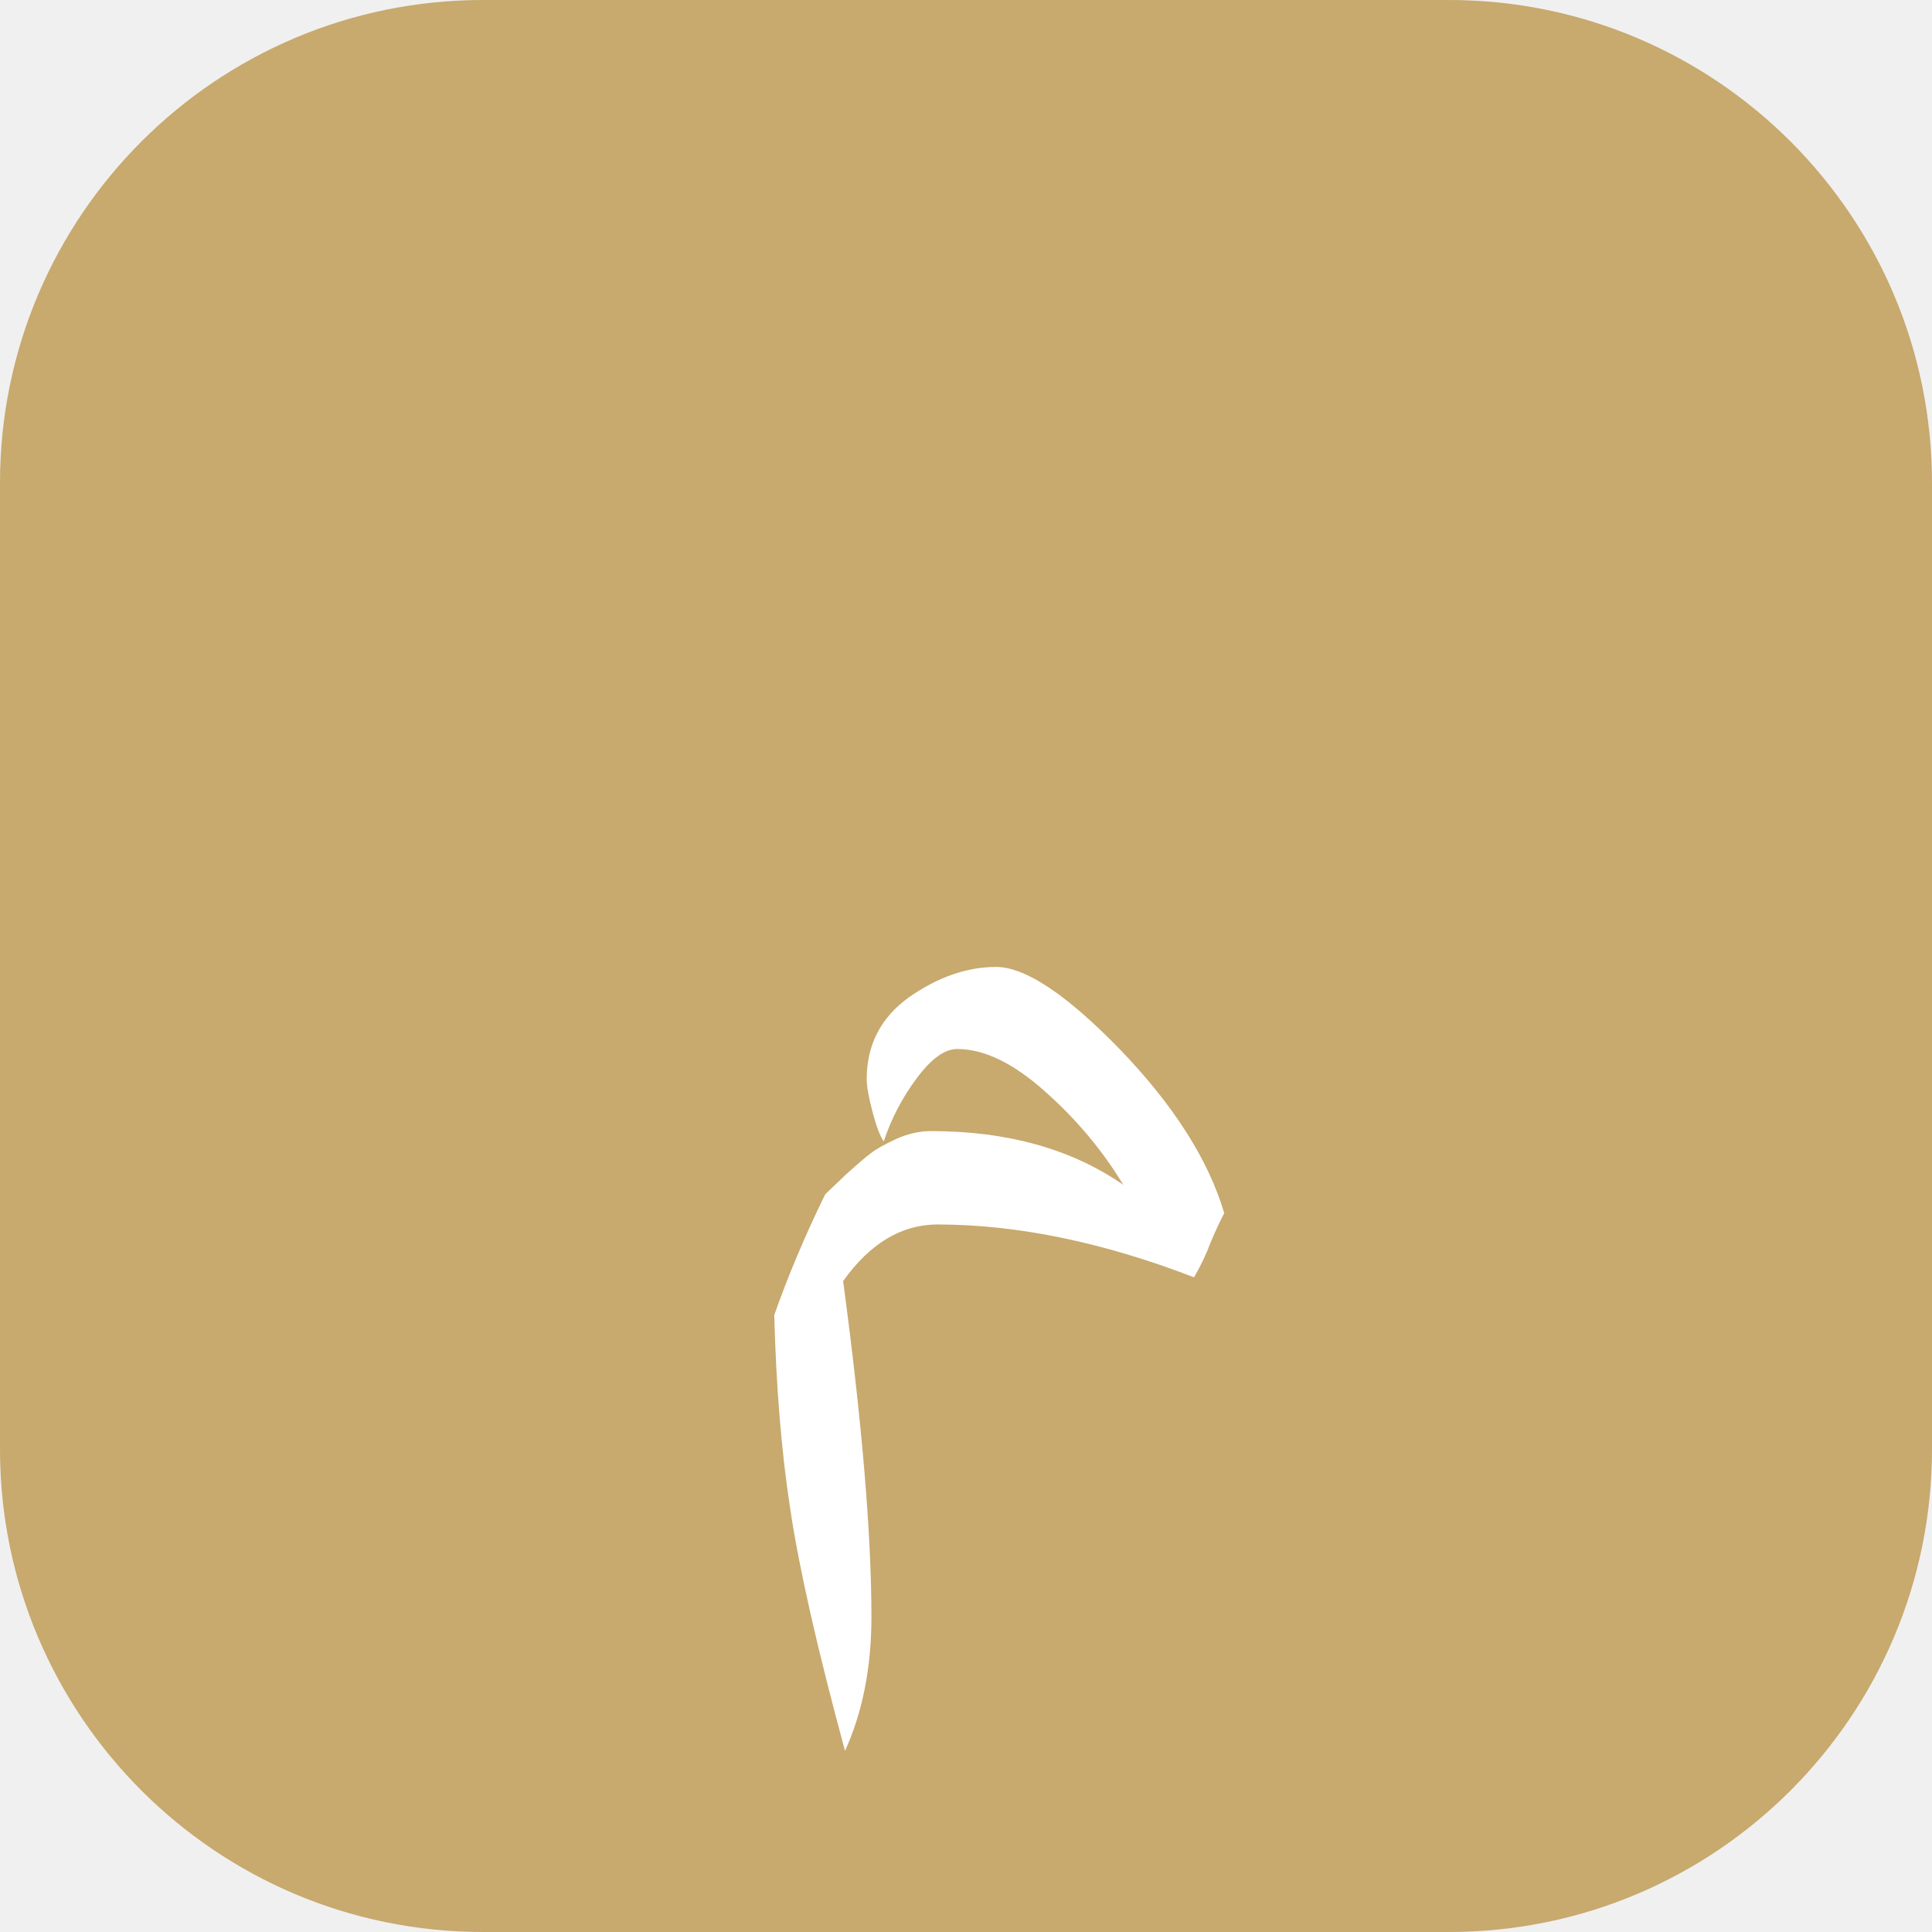
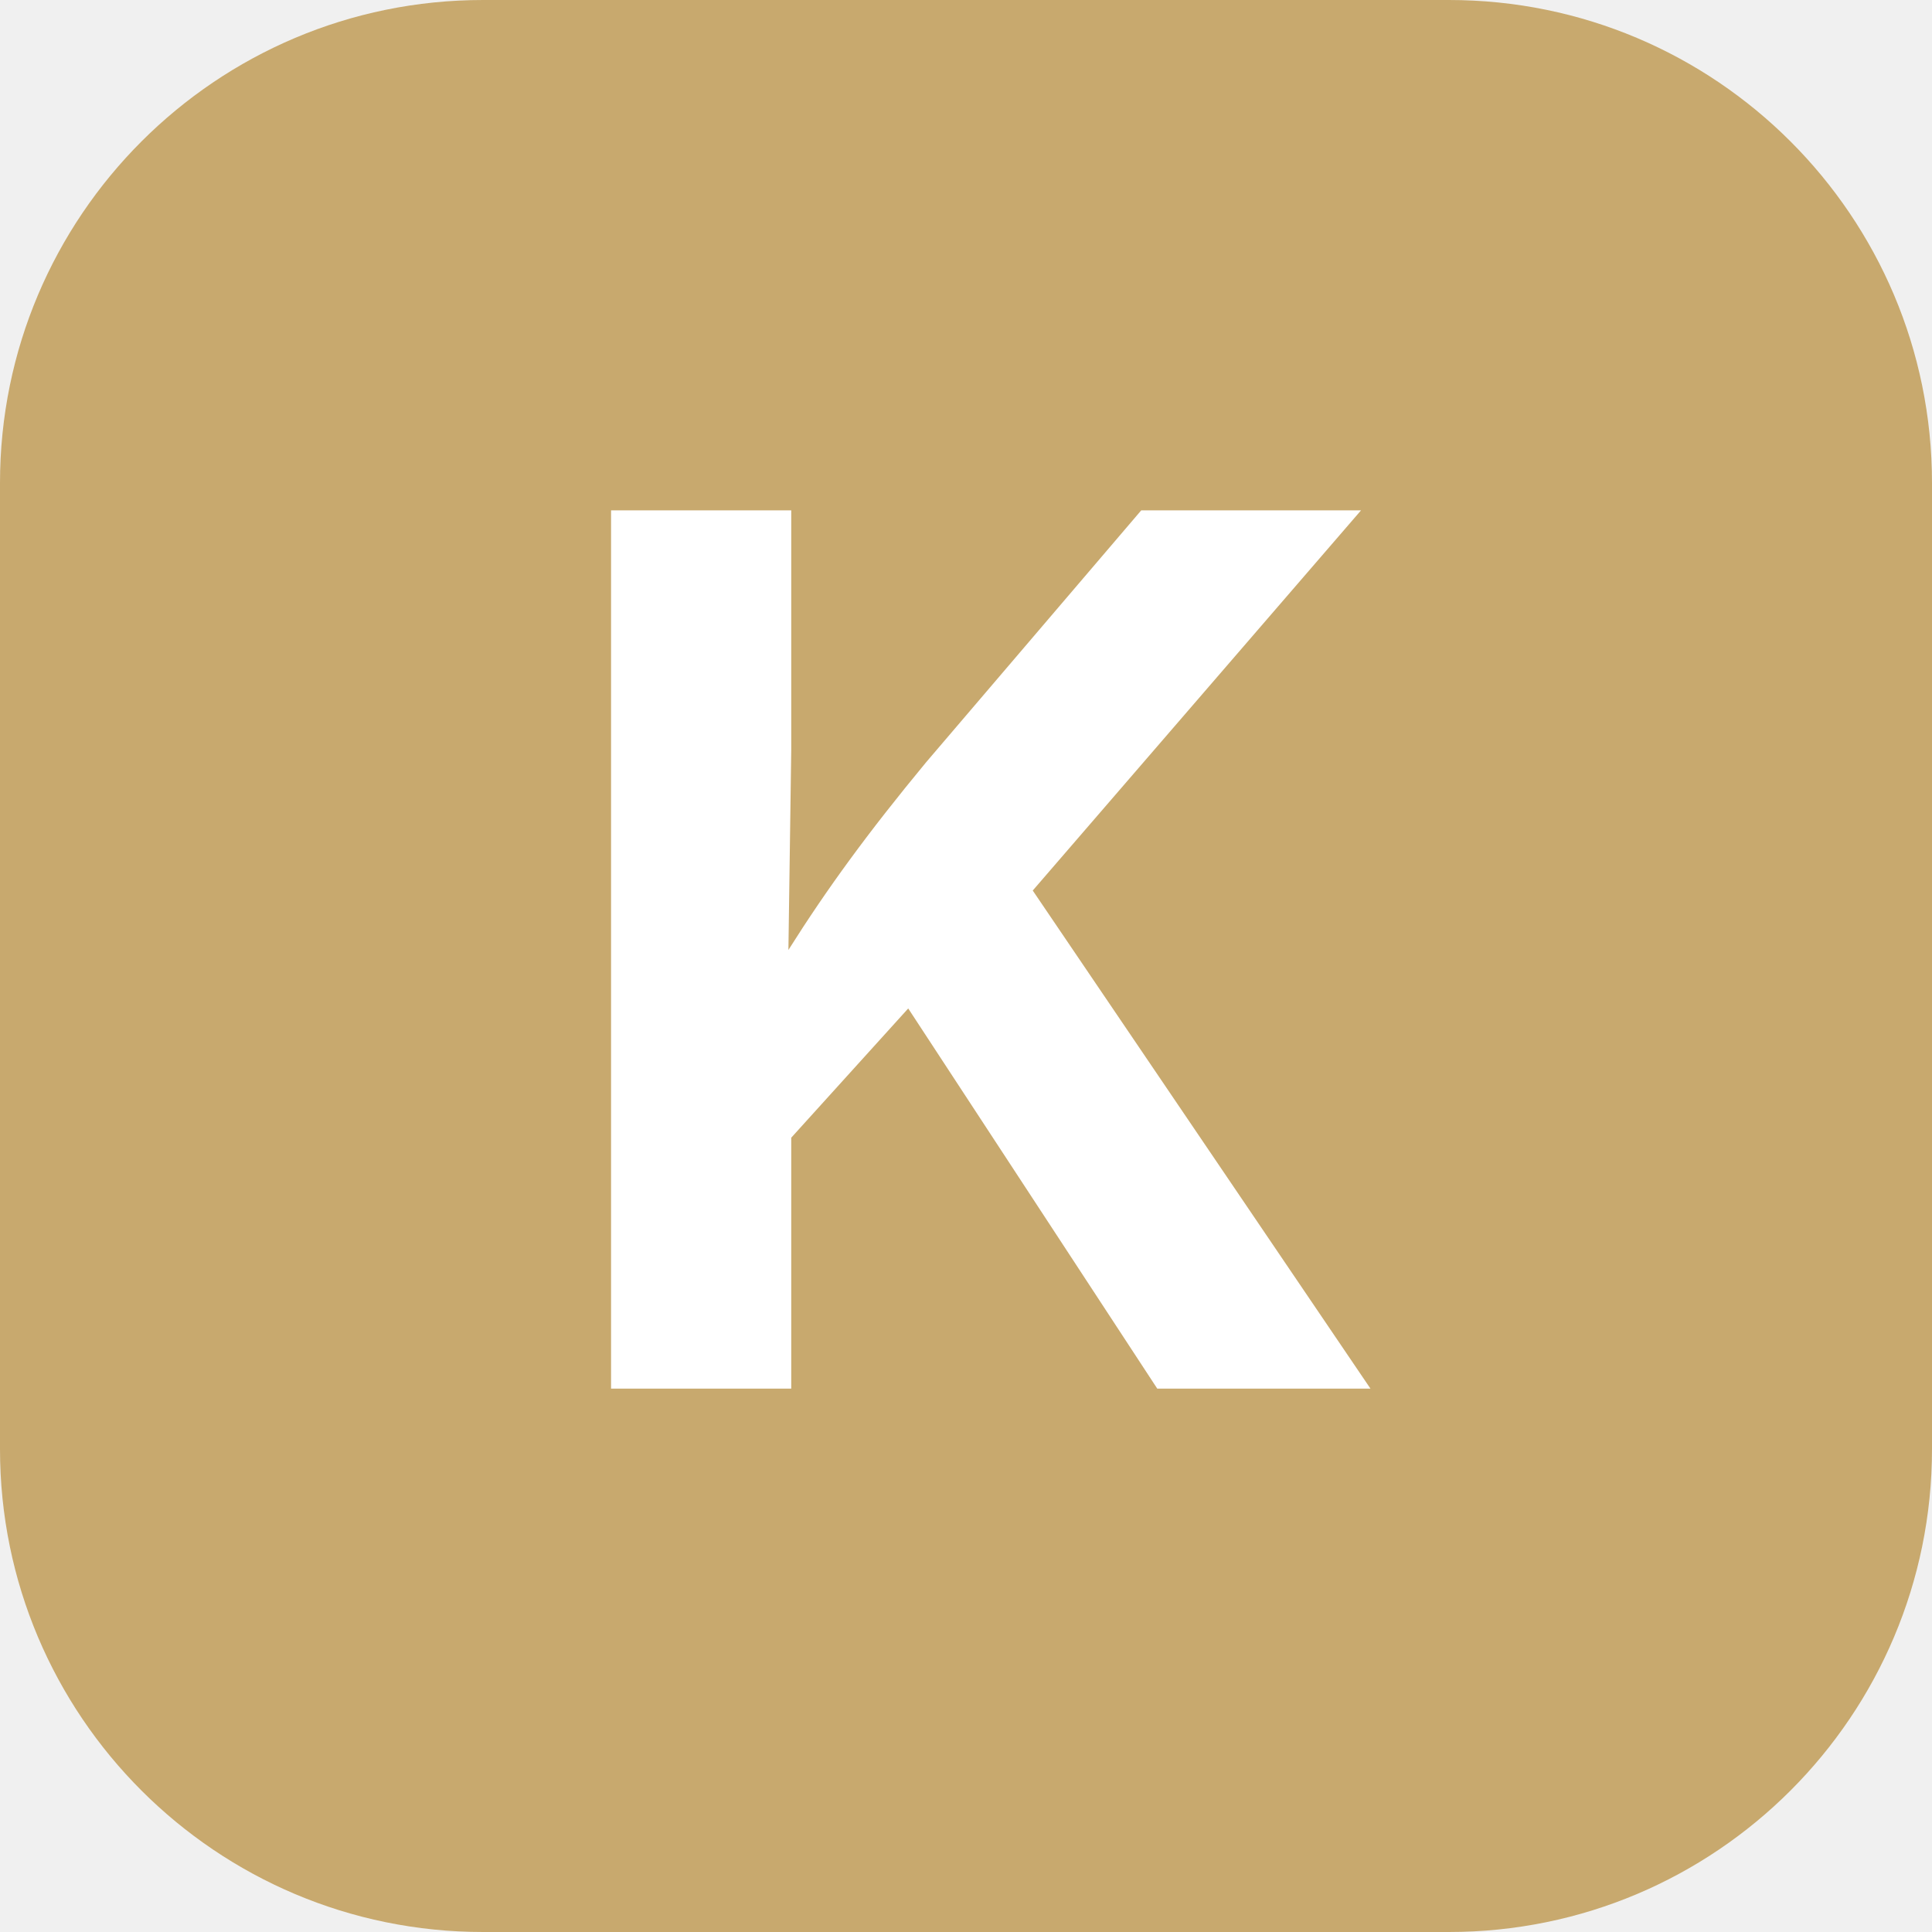
<svg xmlns="http://www.w3.org/2000/svg" viewBox="0 0 32 32">
  <rect width="32" height="32" rx="8" fill="#C8A96E" />
-   <text x="16" y="23" font-size="20" fill="white" text-anchor="middle" font-family="serif">م</text>
+   <text x="16" y="23" font-size="20" font-weight="700" fill="white" text-anchor="middle" font-family="Inter, Arial, sans-serif">K</text>
</svg>
